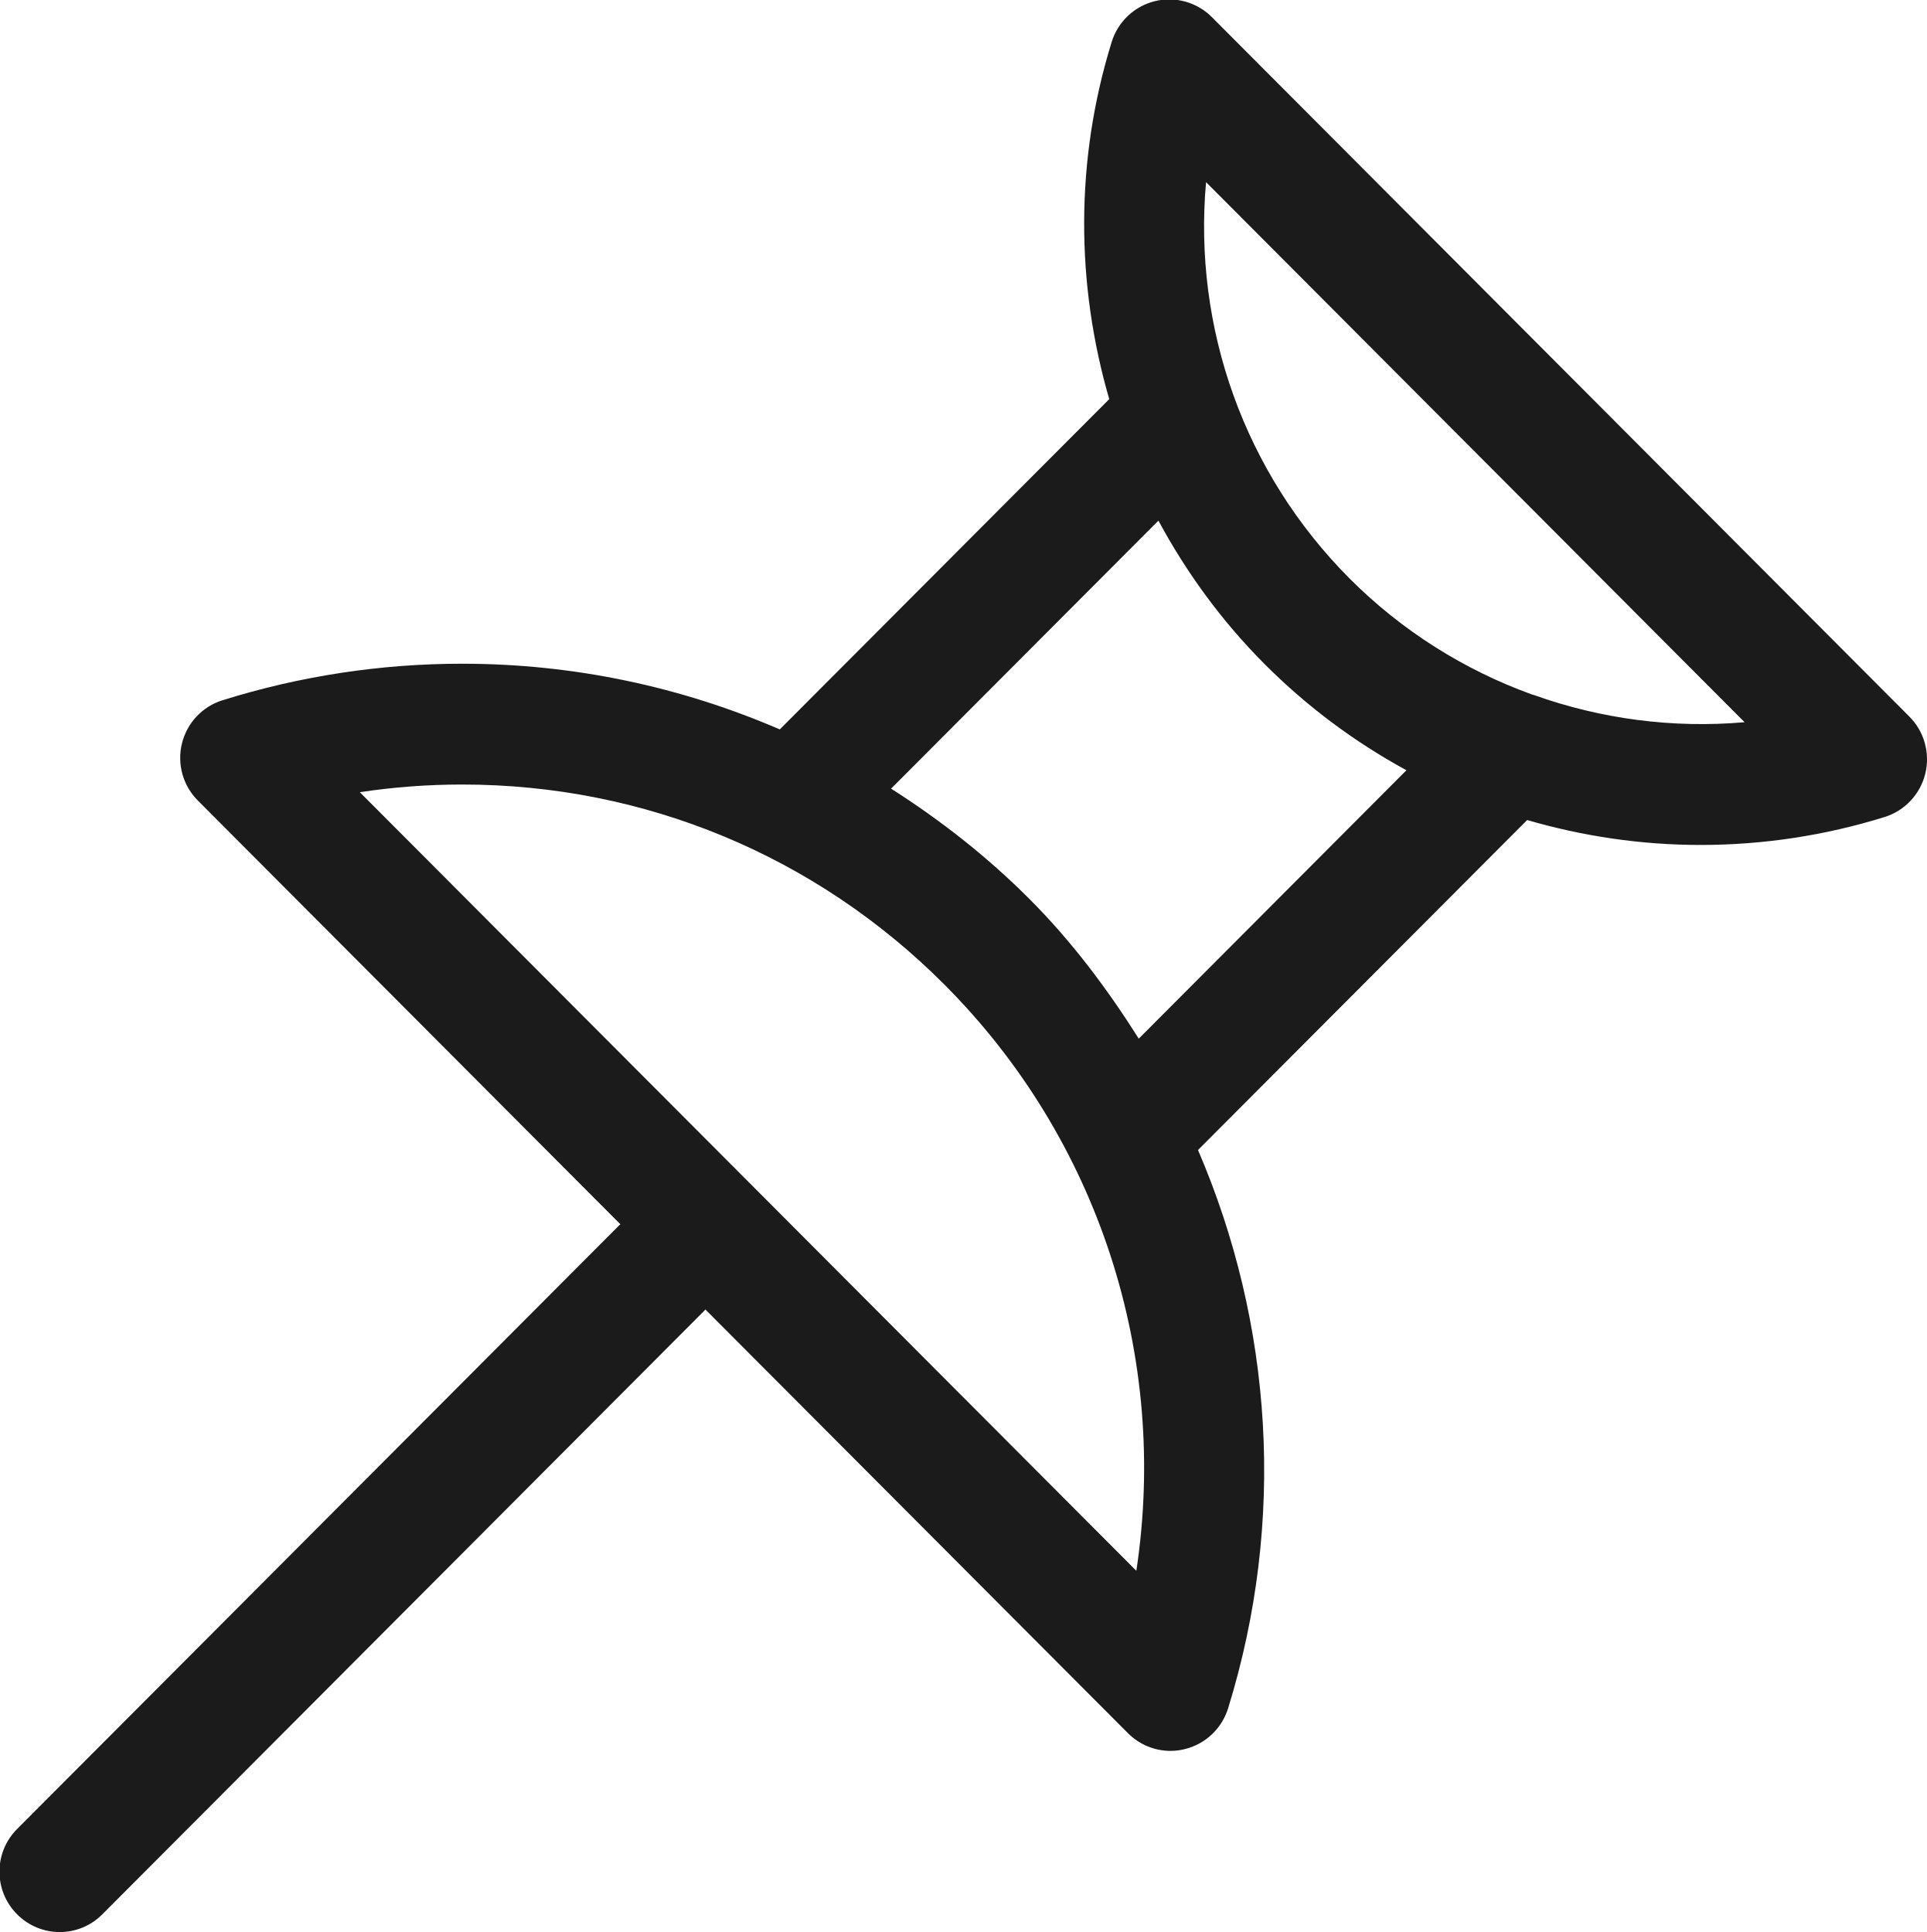
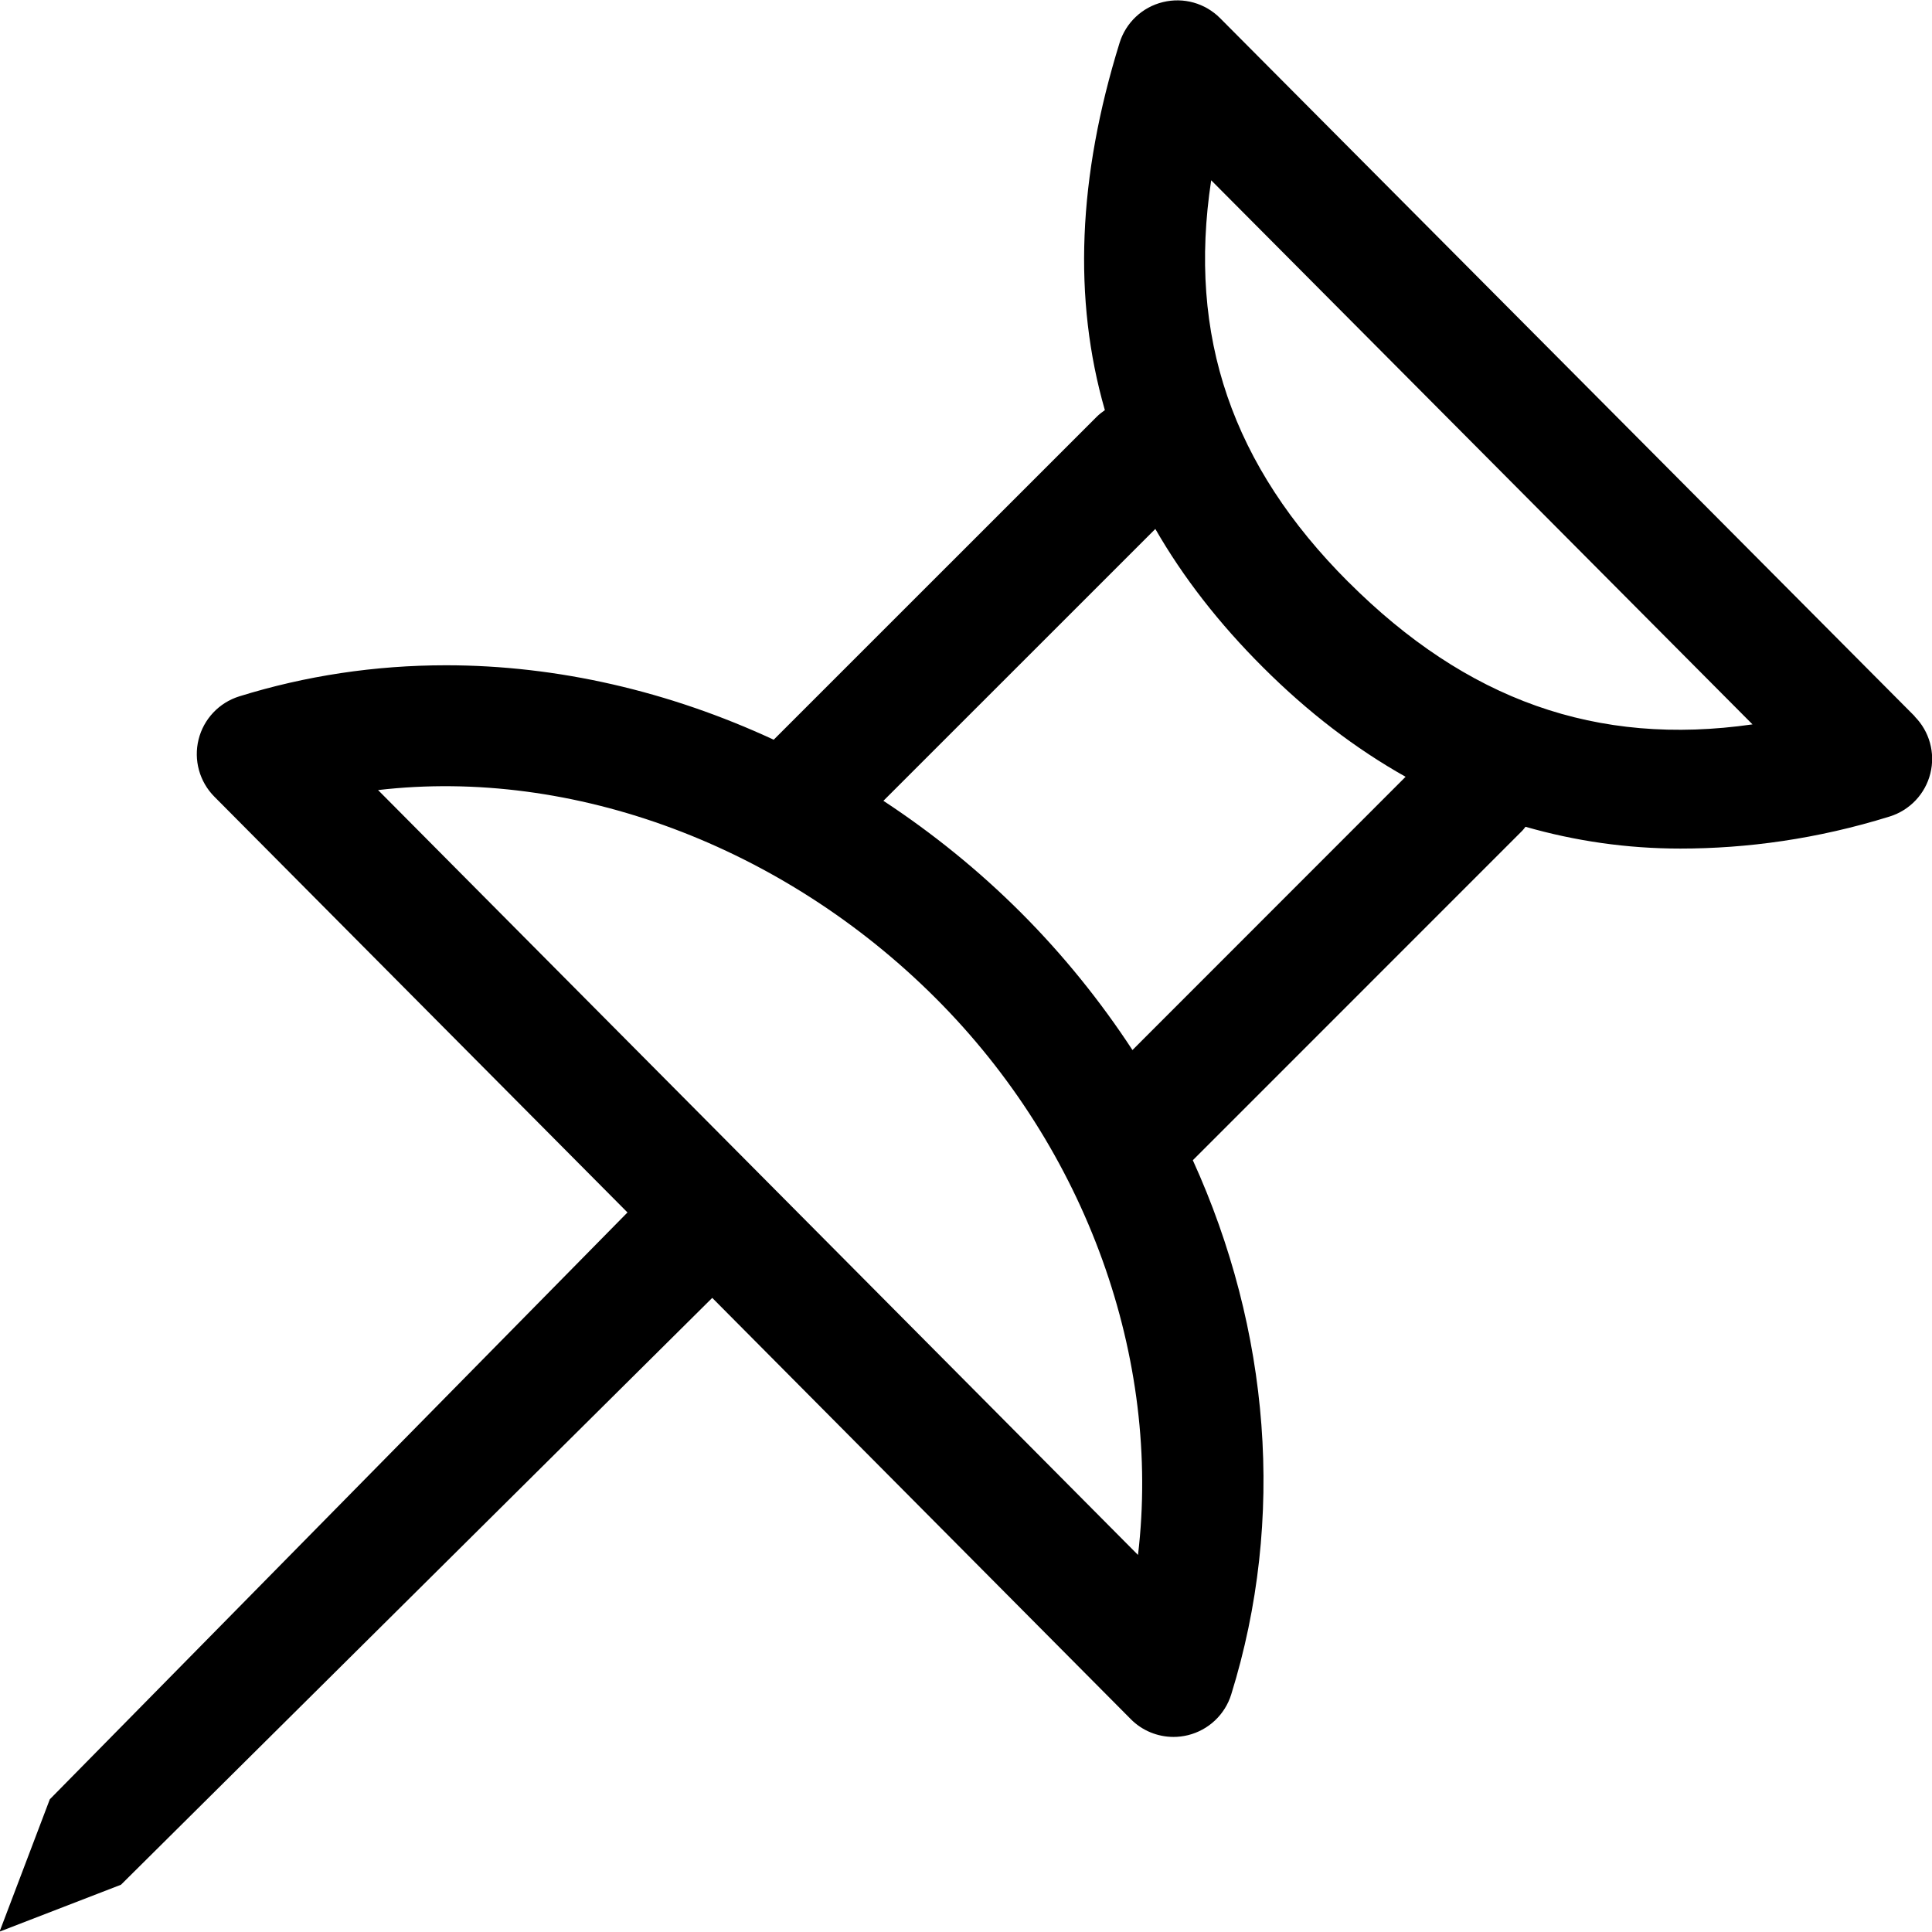
- <svg xmlns="http://www.w3.org/2000/svg" preserveAspectRatio="xMidYMid" width="31.844" height="31.938" viewBox="0 0 31.844 31.938">
-   <defs>
-     <style>
-       .cls-1 {
-         fill: #1b1b1b;
-         fill-rule: evenodd;
-       }
-     </style>
-   </defs>
-   <path d="M31.149,13.506 C30.164,13.812 29.141,13.968 28.108,13.968 C27.122,13.968 26.160,13.824 25.240,13.556 L19.800,19.011 C21.034,21.880 21.258,25.138 20.297,28.242 C20.193,28.575 19.924,28.830 19.584,28.914 C19.506,28.934 19.426,28.944 19.346,28.944 C19.086,28.944 18.831,28.841 18.642,28.651 L11.657,21.646 C11.652,21.651 11.651,21.657 11.646,21.662 L1.691,31.646 C1.497,31.841 1.242,31.939 0.987,31.939 C0.732,31.939 0.478,31.841 0.283,31.646 C-0.106,31.256 -0.106,30.625 0.283,30.235 L10.239,20.251 C10.243,20.246 10.250,20.244 10.255,20.240 L3.270,13.234 C3.023,12.987 2.924,12.629 3.007,12.290 C3.091,11.950 3.345,11.679 3.678,11.576 C4.960,11.175 6.292,10.972 7.639,10.972 C9.475,10.972 11.251,11.351 12.888,12.058 L18.333,6.598 C17.783,4.703 17.764,2.657 18.374,0.692 C18.478,0.358 18.748,0.103 19.087,0.019 C19.422,-0.064 19.783,0.035 20.029,0.283 L31.557,11.846 C31.804,12.093 31.903,12.452 31.820,12.791 C31.736,13.131 31.481,13.402 31.149,13.506 ZM7.639,12.969 C7.071,12.969 6.505,13.011 5.947,13.096 L18.781,25.967 C19.315,22.439 18.170,18.846 15.611,16.278 C13.482,14.144 10.651,12.969 7.639,12.969 ZM14.727,13.037 C15.545,13.558 16.317,14.162 17.019,14.866 C17.720,15.569 18.304,16.352 18.821,17.170 L23.245,12.733 C22.393,12.269 21.602,11.682 20.898,10.975 C20.189,10.264 19.608,9.463 19.146,8.607 L14.727,13.037 ZM19.933,3.011 C19.719,5.414 20.562,7.814 22.306,9.564 C23.169,10.429 24.201,11.076 25.321,11.481 C25.332,11.485 25.344,11.486 25.356,11.491 C26.457,11.884 27.642,12.043 28.834,11.939 L19.933,3.011 Z" class="cls-1" />
+ <svg xmlns="http://www.w3.org/2000/svg" version="1.1" width="32" height="32" viewBox="0 0 32 32">
+   <path d="M31.714 11.864l-11.505-11.563c-0.248-0.249-0.605-0.35-0.948-0.266-0.341 0.083-0.613 0.339-0.717 0.674-0.692 2.228-0.773 4.245-0.244 6.084-0.049 0.034-0.095 0.070-0.138 0.113l-5.347 5.346c-1.725-0.8-3.579-1.233-5.428-1.233-1.175 0-2.327 0.174-3.424 0.515-0.334 0.104-0.59 0.375-0.674 0.714s0.014 0.698 0.261 0.947l6.843 6.887-9.568 9.72-0.832 2.192 2.011-0.777 9.793-9.72 6.932 6.977c0.189 0.192 0.447 0.295 0.709 0.295 0.079 0 0.159-0.010 0.238-0.029 0.341-0.084 0.613-0.34 0.717-0.675 0.905-2.913 0.64-6.042-0.636-8.848l5.459-5.46c0.020-0.020 0.033-0.041 0.051-0.063 0.824 0.236 1.678 0.361 2.564 0.361 1.101 0 2.268-0.158 3.468-0.531 0.334-0.104 0.59-0.375 0.674-0.714s-0.015-0.697-0.262-0.945zM18.849 25.755l-12.587-12.669c3.23-0.377 6.714 0.925 9.236 3.447 2.51 2.509 3.735 5.978 3.351 9.221zM18.757 17.392c-0.526-0.804-1.14-1.568-1.845-2.274-0.702-0.702-1.469-1.321-2.28-1.854l4.504-4.503c0.459 0.799 1.052 1.563 1.782 2.291 0.745 0.745 1.534 1.348 2.363 1.814zM22.332 9.639c-1.923-1.923-2.664-4.067-2.271-6.653l8.966 9.012c-2.583 0.37-4.738-0.403-6.695-2.36z" />
</svg>
